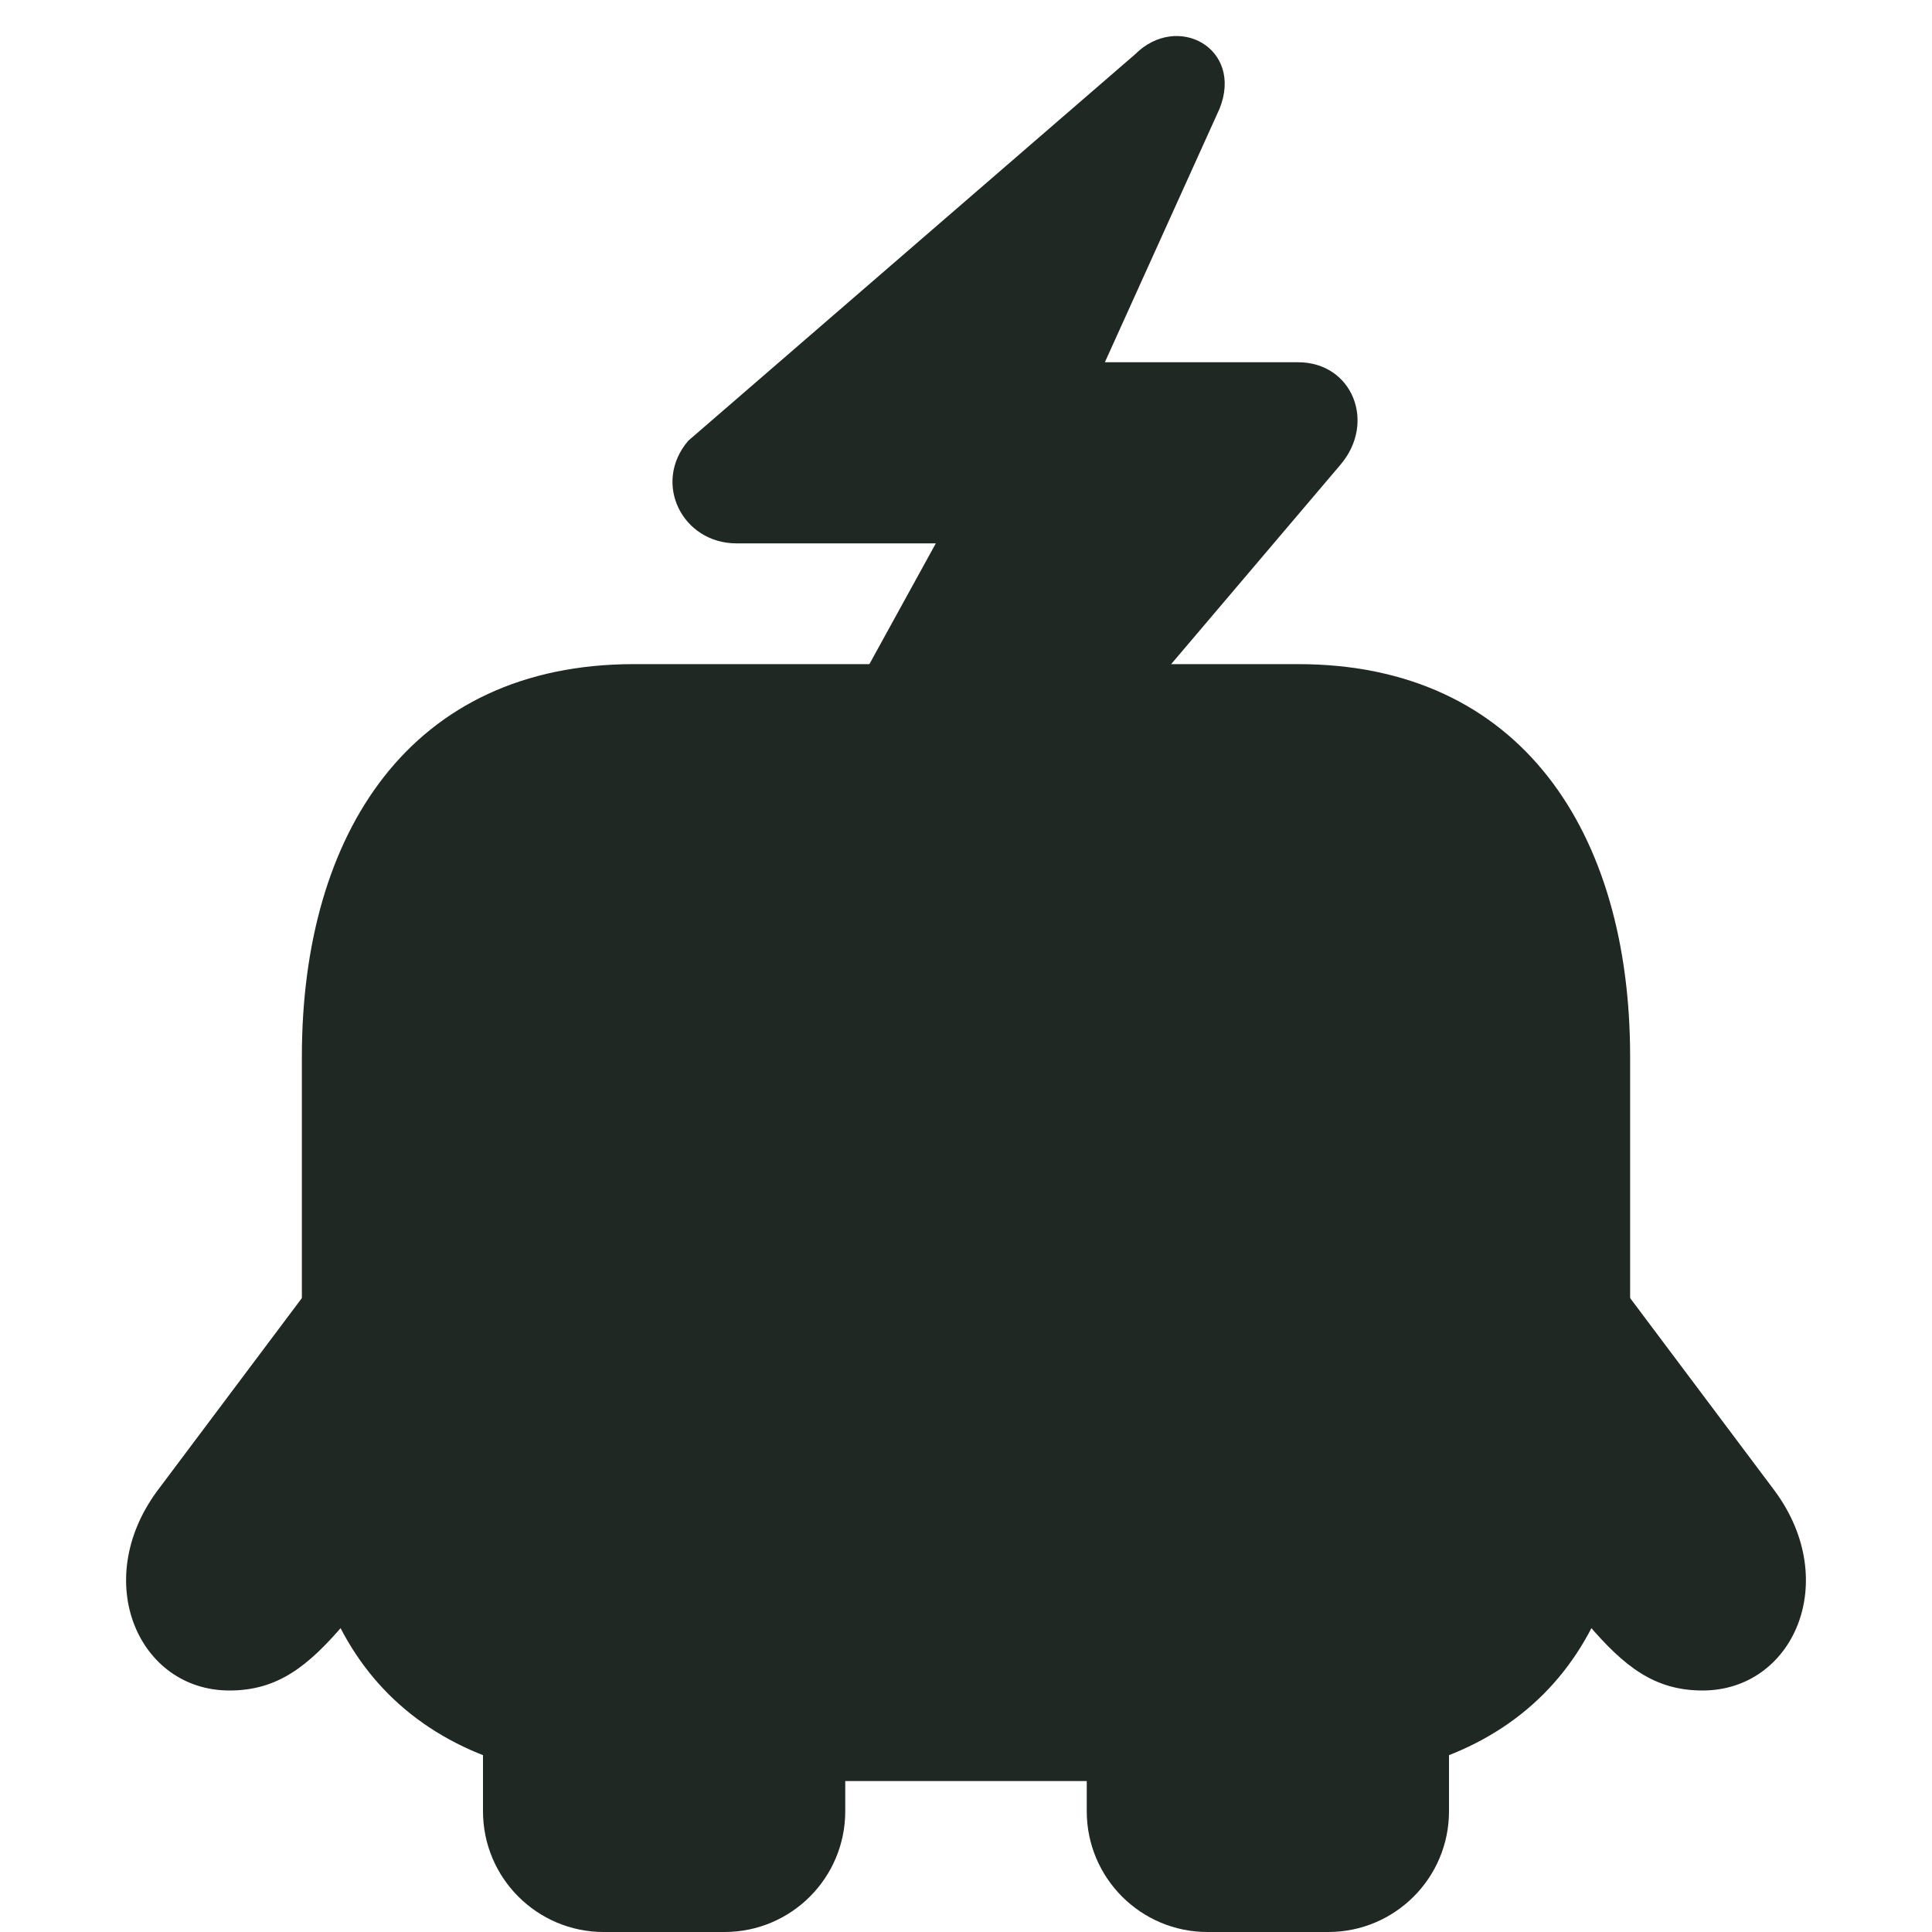
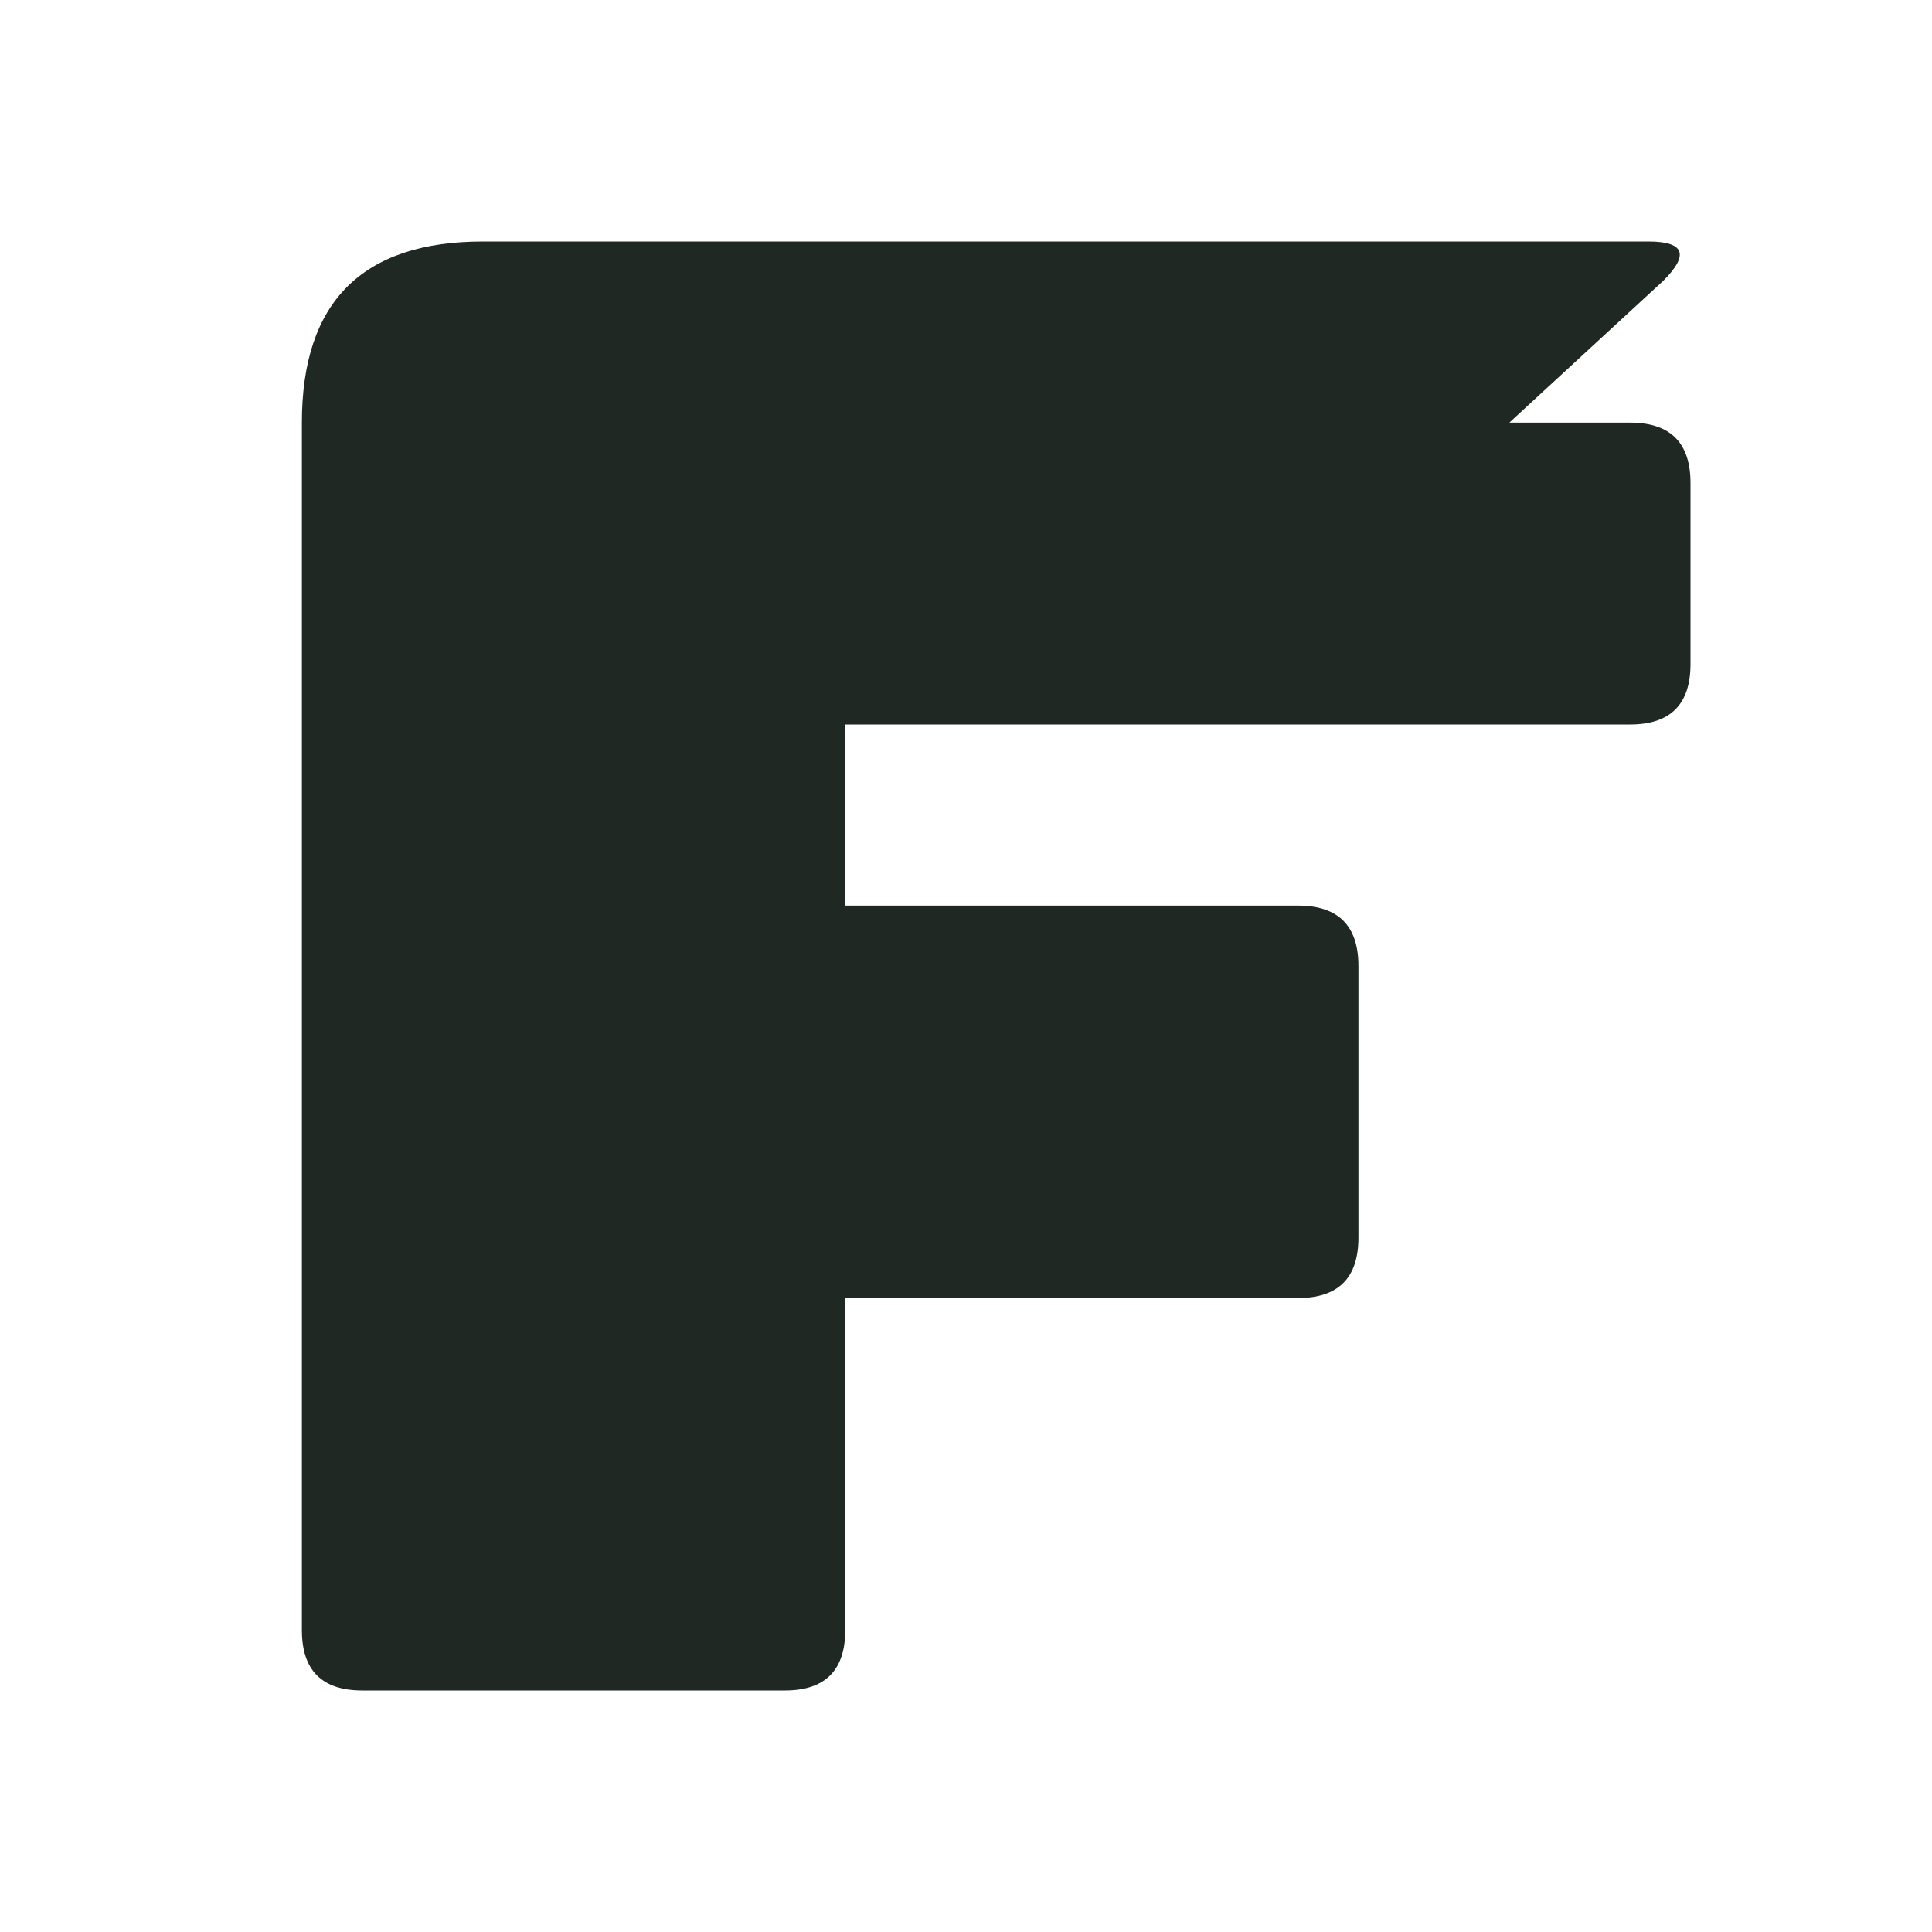
- <svg xmlns="http://www.w3.org/2000/svg" viewBox="0 0 32 32" fill="#202824">
-   <path d="M6.5 19.5 2.6 24.7C1.5 26.2 2.3 28 3.8 28c.8 0 1.3-.4 1.9-1.1L9 23Zm19 0 3.9 5.2c1.1 1.5.3 3.3-1.2 3.3-.8 0-1.3-.4-1.9-1.1L23 23ZM8 27h6v3a2 2 0 0 1-2 2h-2a2 2 0 0 1-2-2Zm10 0h6v3a2 2 0 0 1-2 2h-2a2 2 0 0 1-2-2Z" />
-   <path d="M18.8.9c.7-.7 1.8-.1 1.4.9L18.3 6h3.2c.9 0 1.3 1 .7 1.7L17.7 13h-4.4l2.2-4h-3.3c-.9 0-1.4-1-.8-1.7Z" />
-   <path d="M10.5 11h11c3.7 0 5.5 2.8 5.5 6.5V24c0 3.5-2 5.5-5.5 5.5h-11C7 29.5 5 27.5 5 24v-6.5C5 13.8 6.8 11 10.5 11Z" />
+ <svg xmlns="http://www.w3.org/2000/svg" viewBox="0 0 64 64" width="64" height="64" role="img" aria-labelledby="title desc">
+   <path fill="#202824" d="M16 8H54.6Q56.4 8 55.1 9.3L50 14H54Q56 14 56 16V22Q56 24 54 24H28V30H43Q45 30 45 32V41Q45 43 43 43H28V54Q28 56 26 56H12Q10 56 10 54V14Q10 8 16 8Z" />
</svg>
